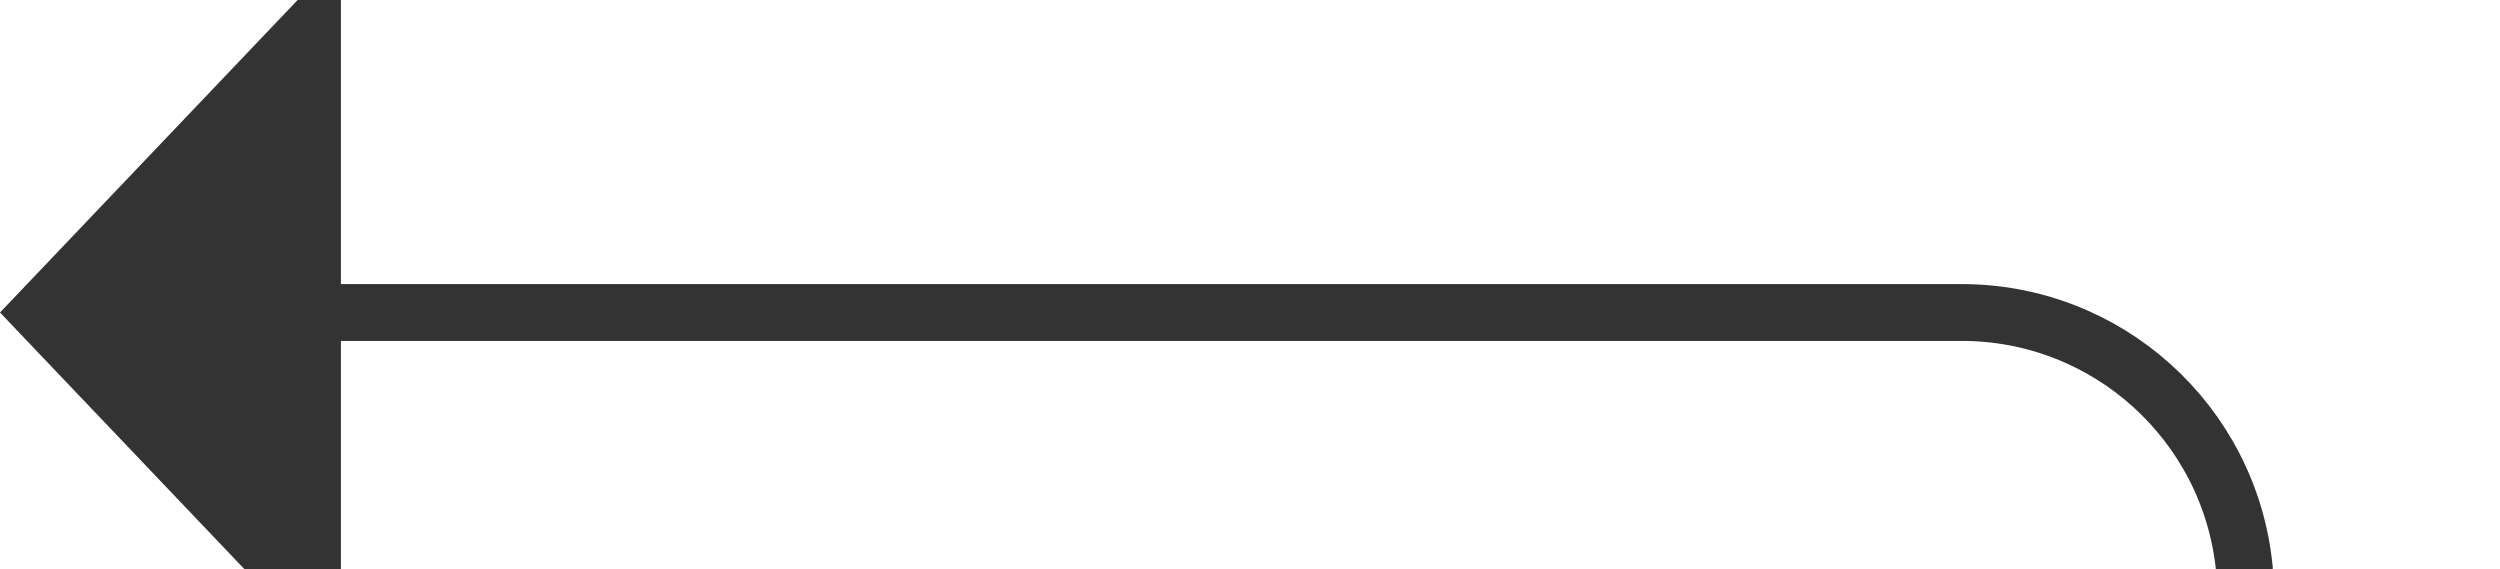
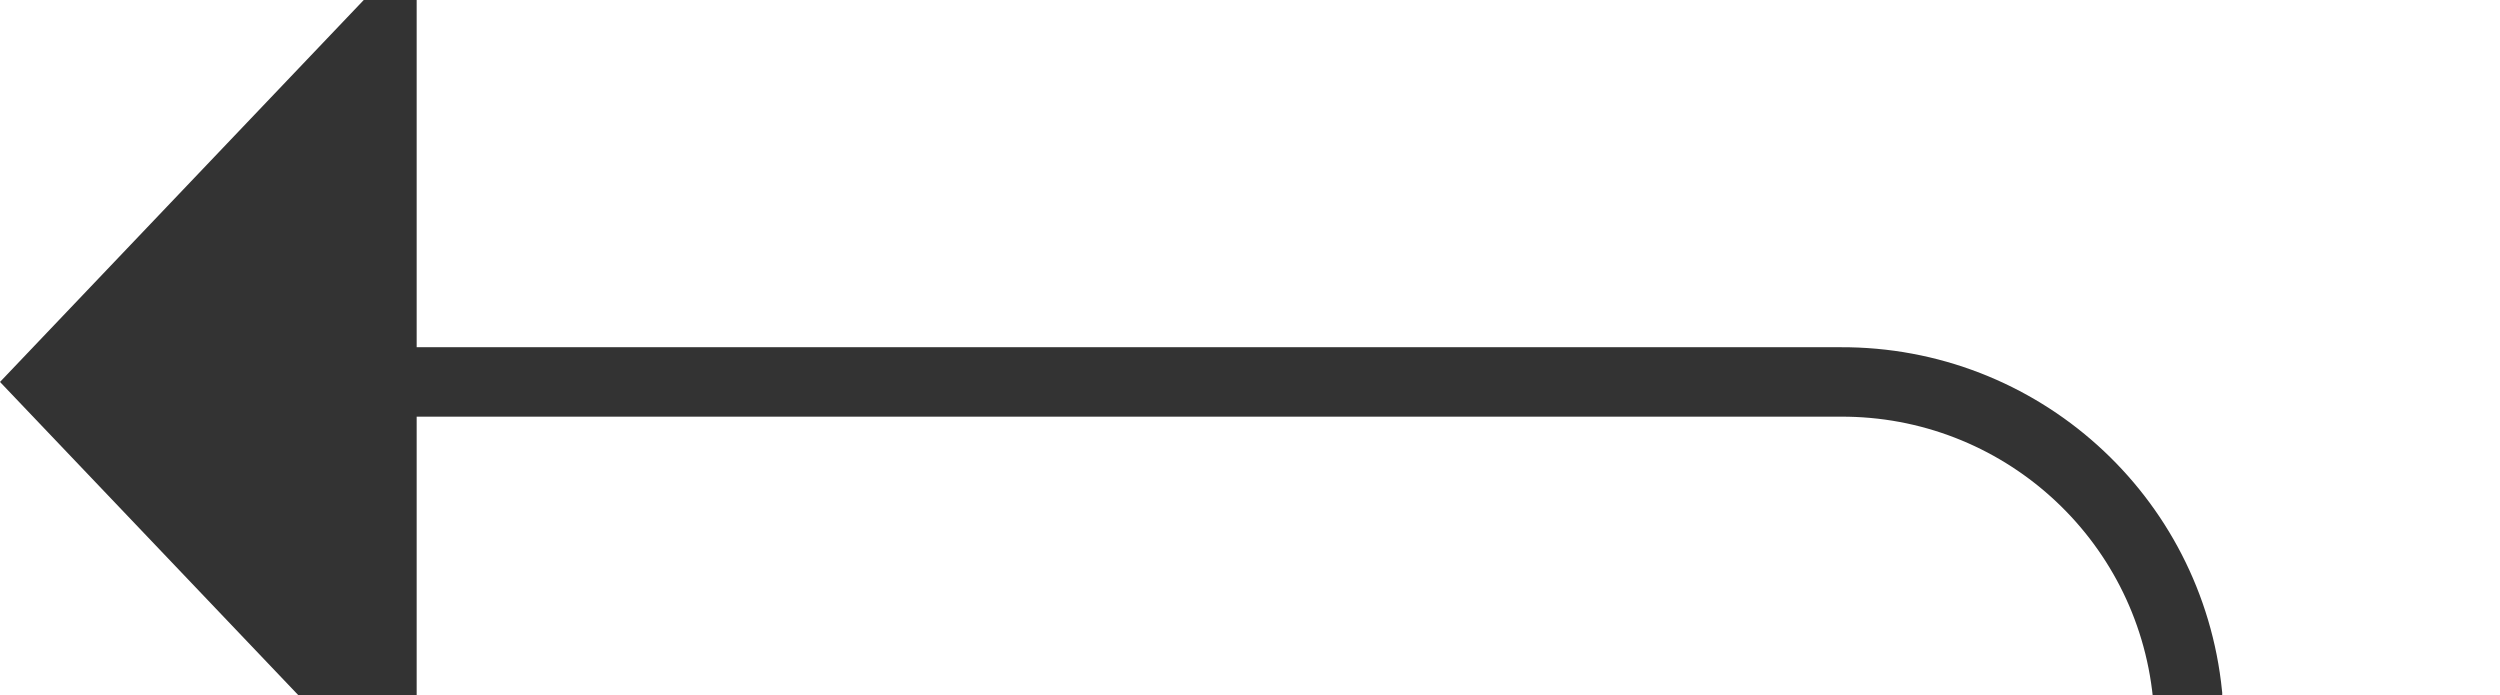
- <svg xmlns="http://www.w3.org/2000/svg" version="1.1" width="44px" height="10px" preserveAspectRatio="xMinYMid meet" viewBox="611 3866  44 8">
-   <path d="M 670 3980.5  L 655 3980.5  A 5 5 0 0 1 650.5 3975.5 L 650.5 3875  A 5 5 0 0 0 645.5 3870.5 L 616 3870.5  " stroke-width="1" stroke="#333333" fill="none" />
-   <path d="M 617 3864.2  L 611 3870.5  L 617 3876.8  L 617 3864.2  Z " fill-rule="nonzero" fill="#333333" stroke="none" />
+ <svg xmlns="http://www.w3.org/2000/svg" version="1.1" width="36px" height="10px" preserveAspectRatio="xMinYMid meet" viewBox="611 3025  36 8">
+   <path d="M 674 3245.5  L 647 3245.5  A 5 5 0 0 1 642.5 3240.5 L 642.5 3034  A 5 5 0 0 0 637.5 3029.5 L 616 3029.5  " stroke-width="1" stroke="#333333" fill="none" />
+   <path d="M 617 3023.2  L 611 3029.5  L 617 3035.8  L 617 3023.2  Z " fill-rule="nonzero" fill="#333333" stroke="none" />
</svg>
